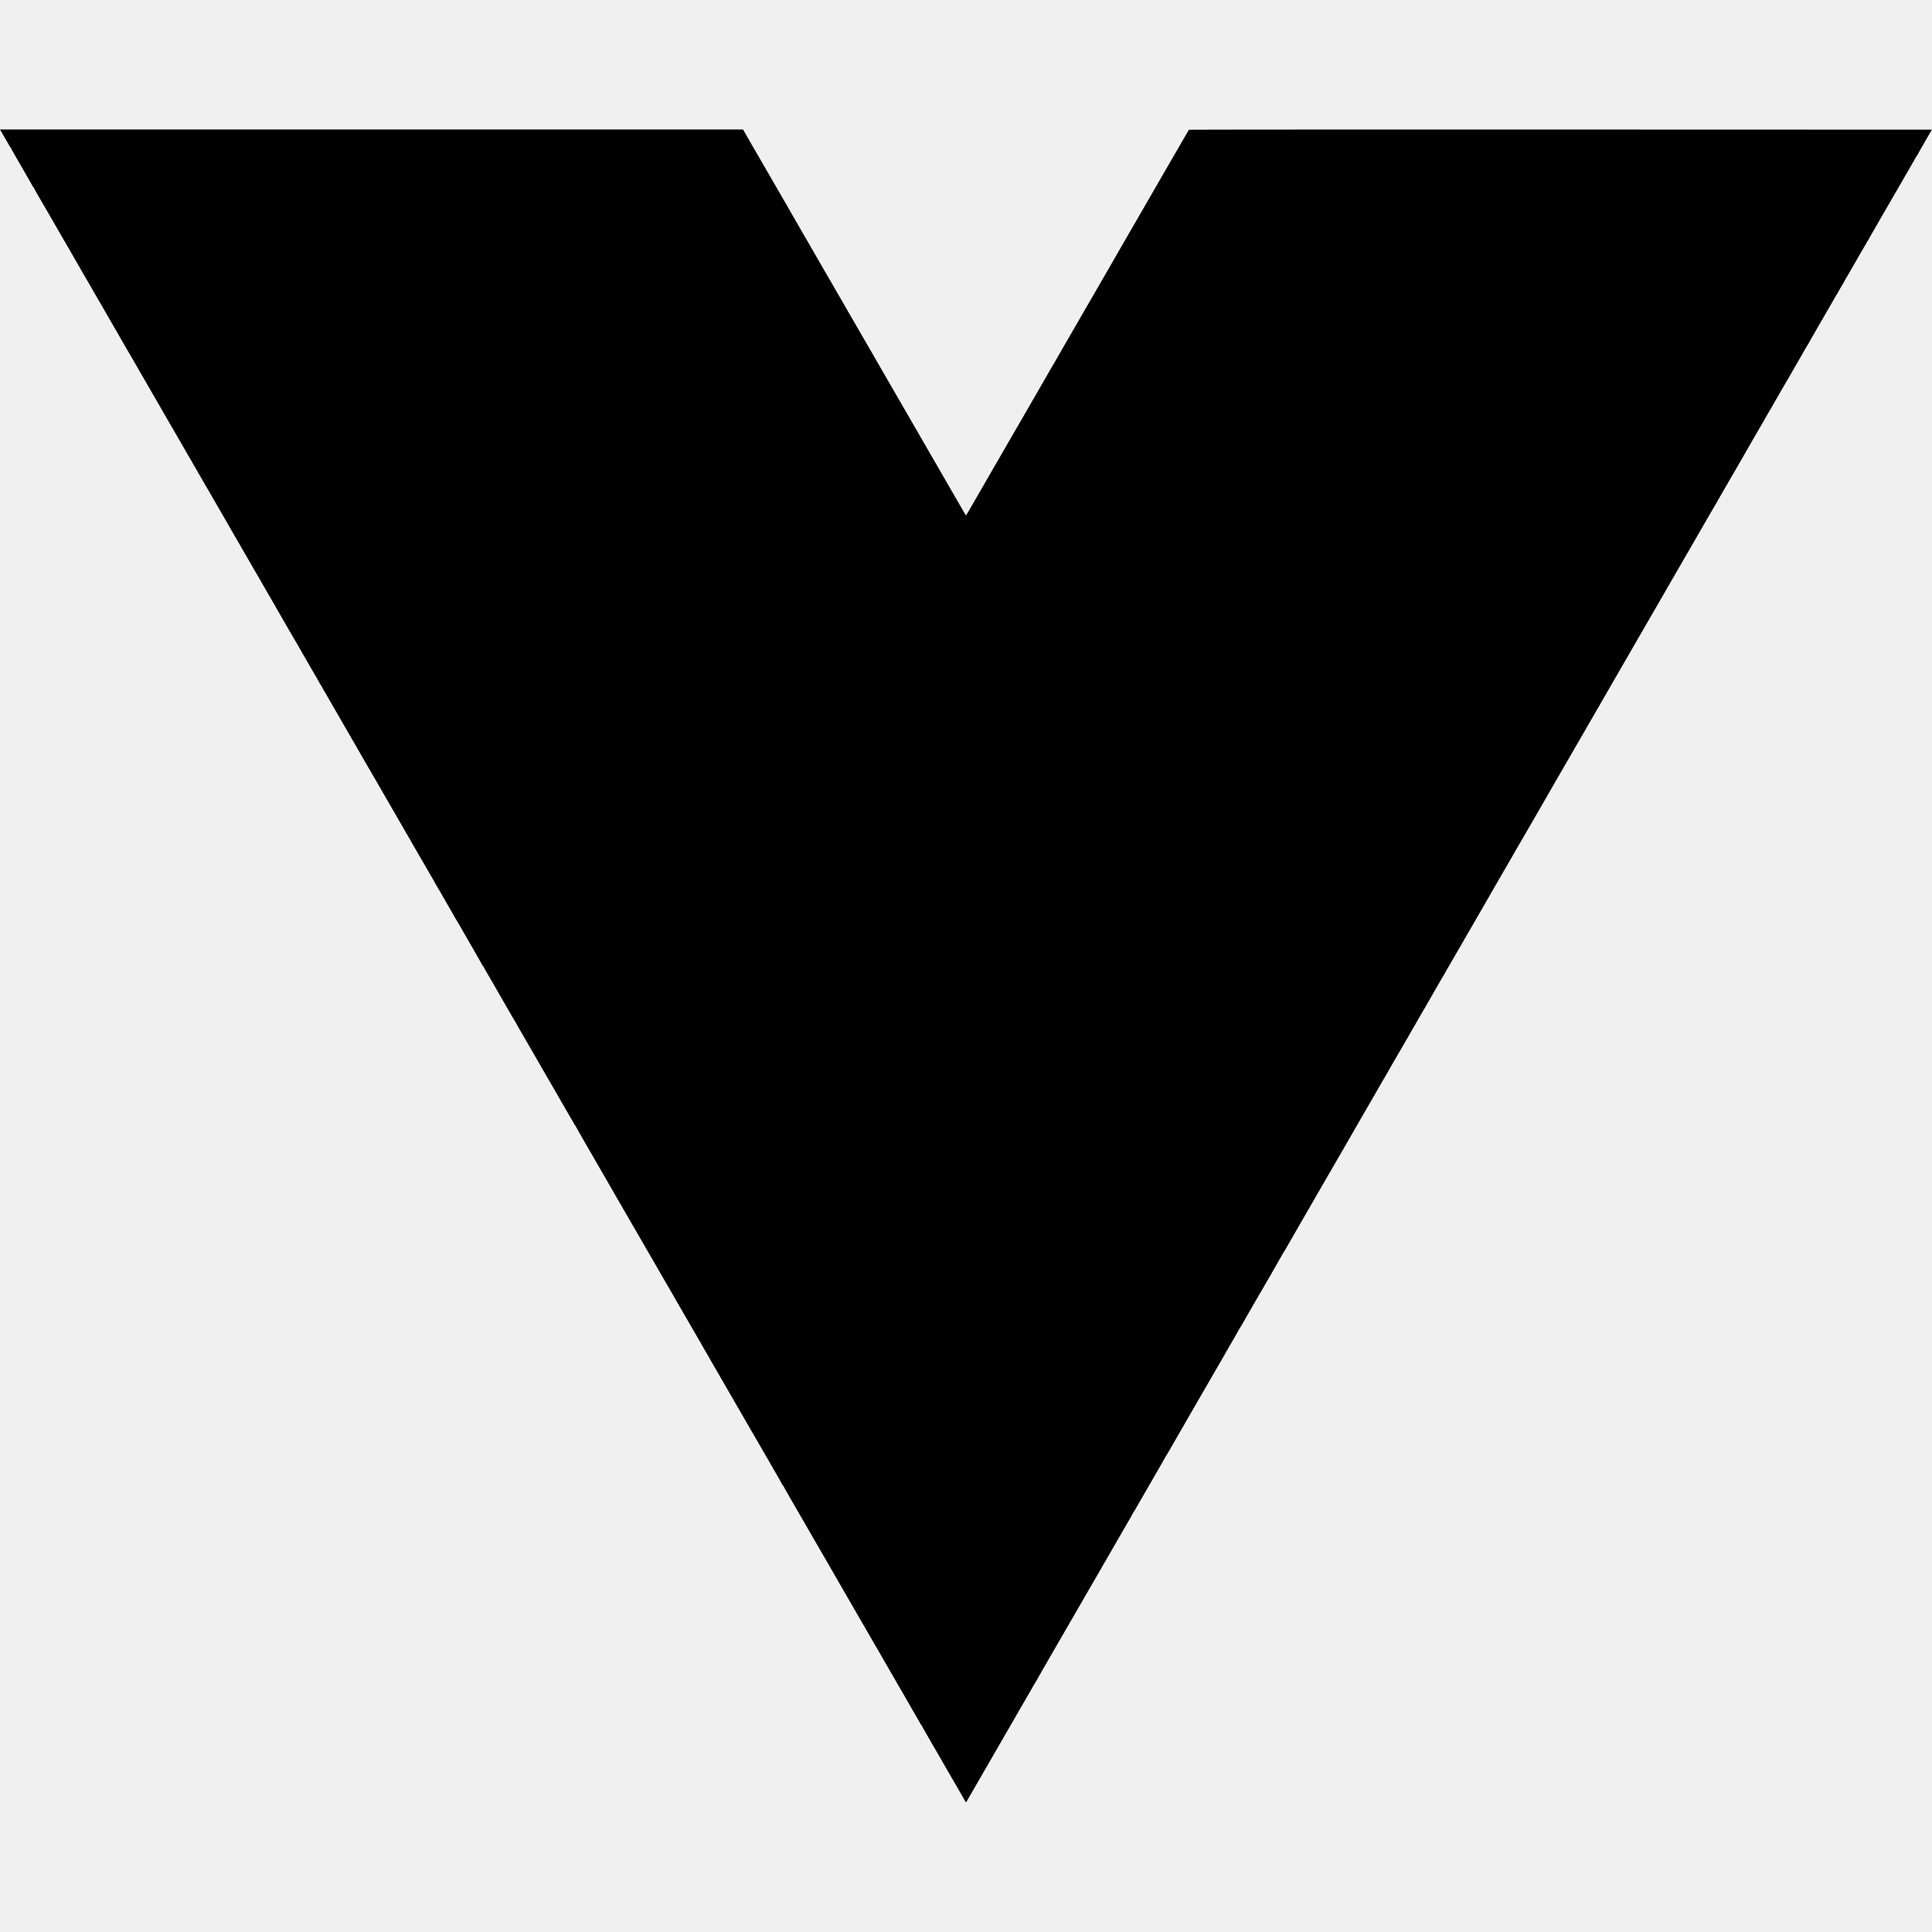
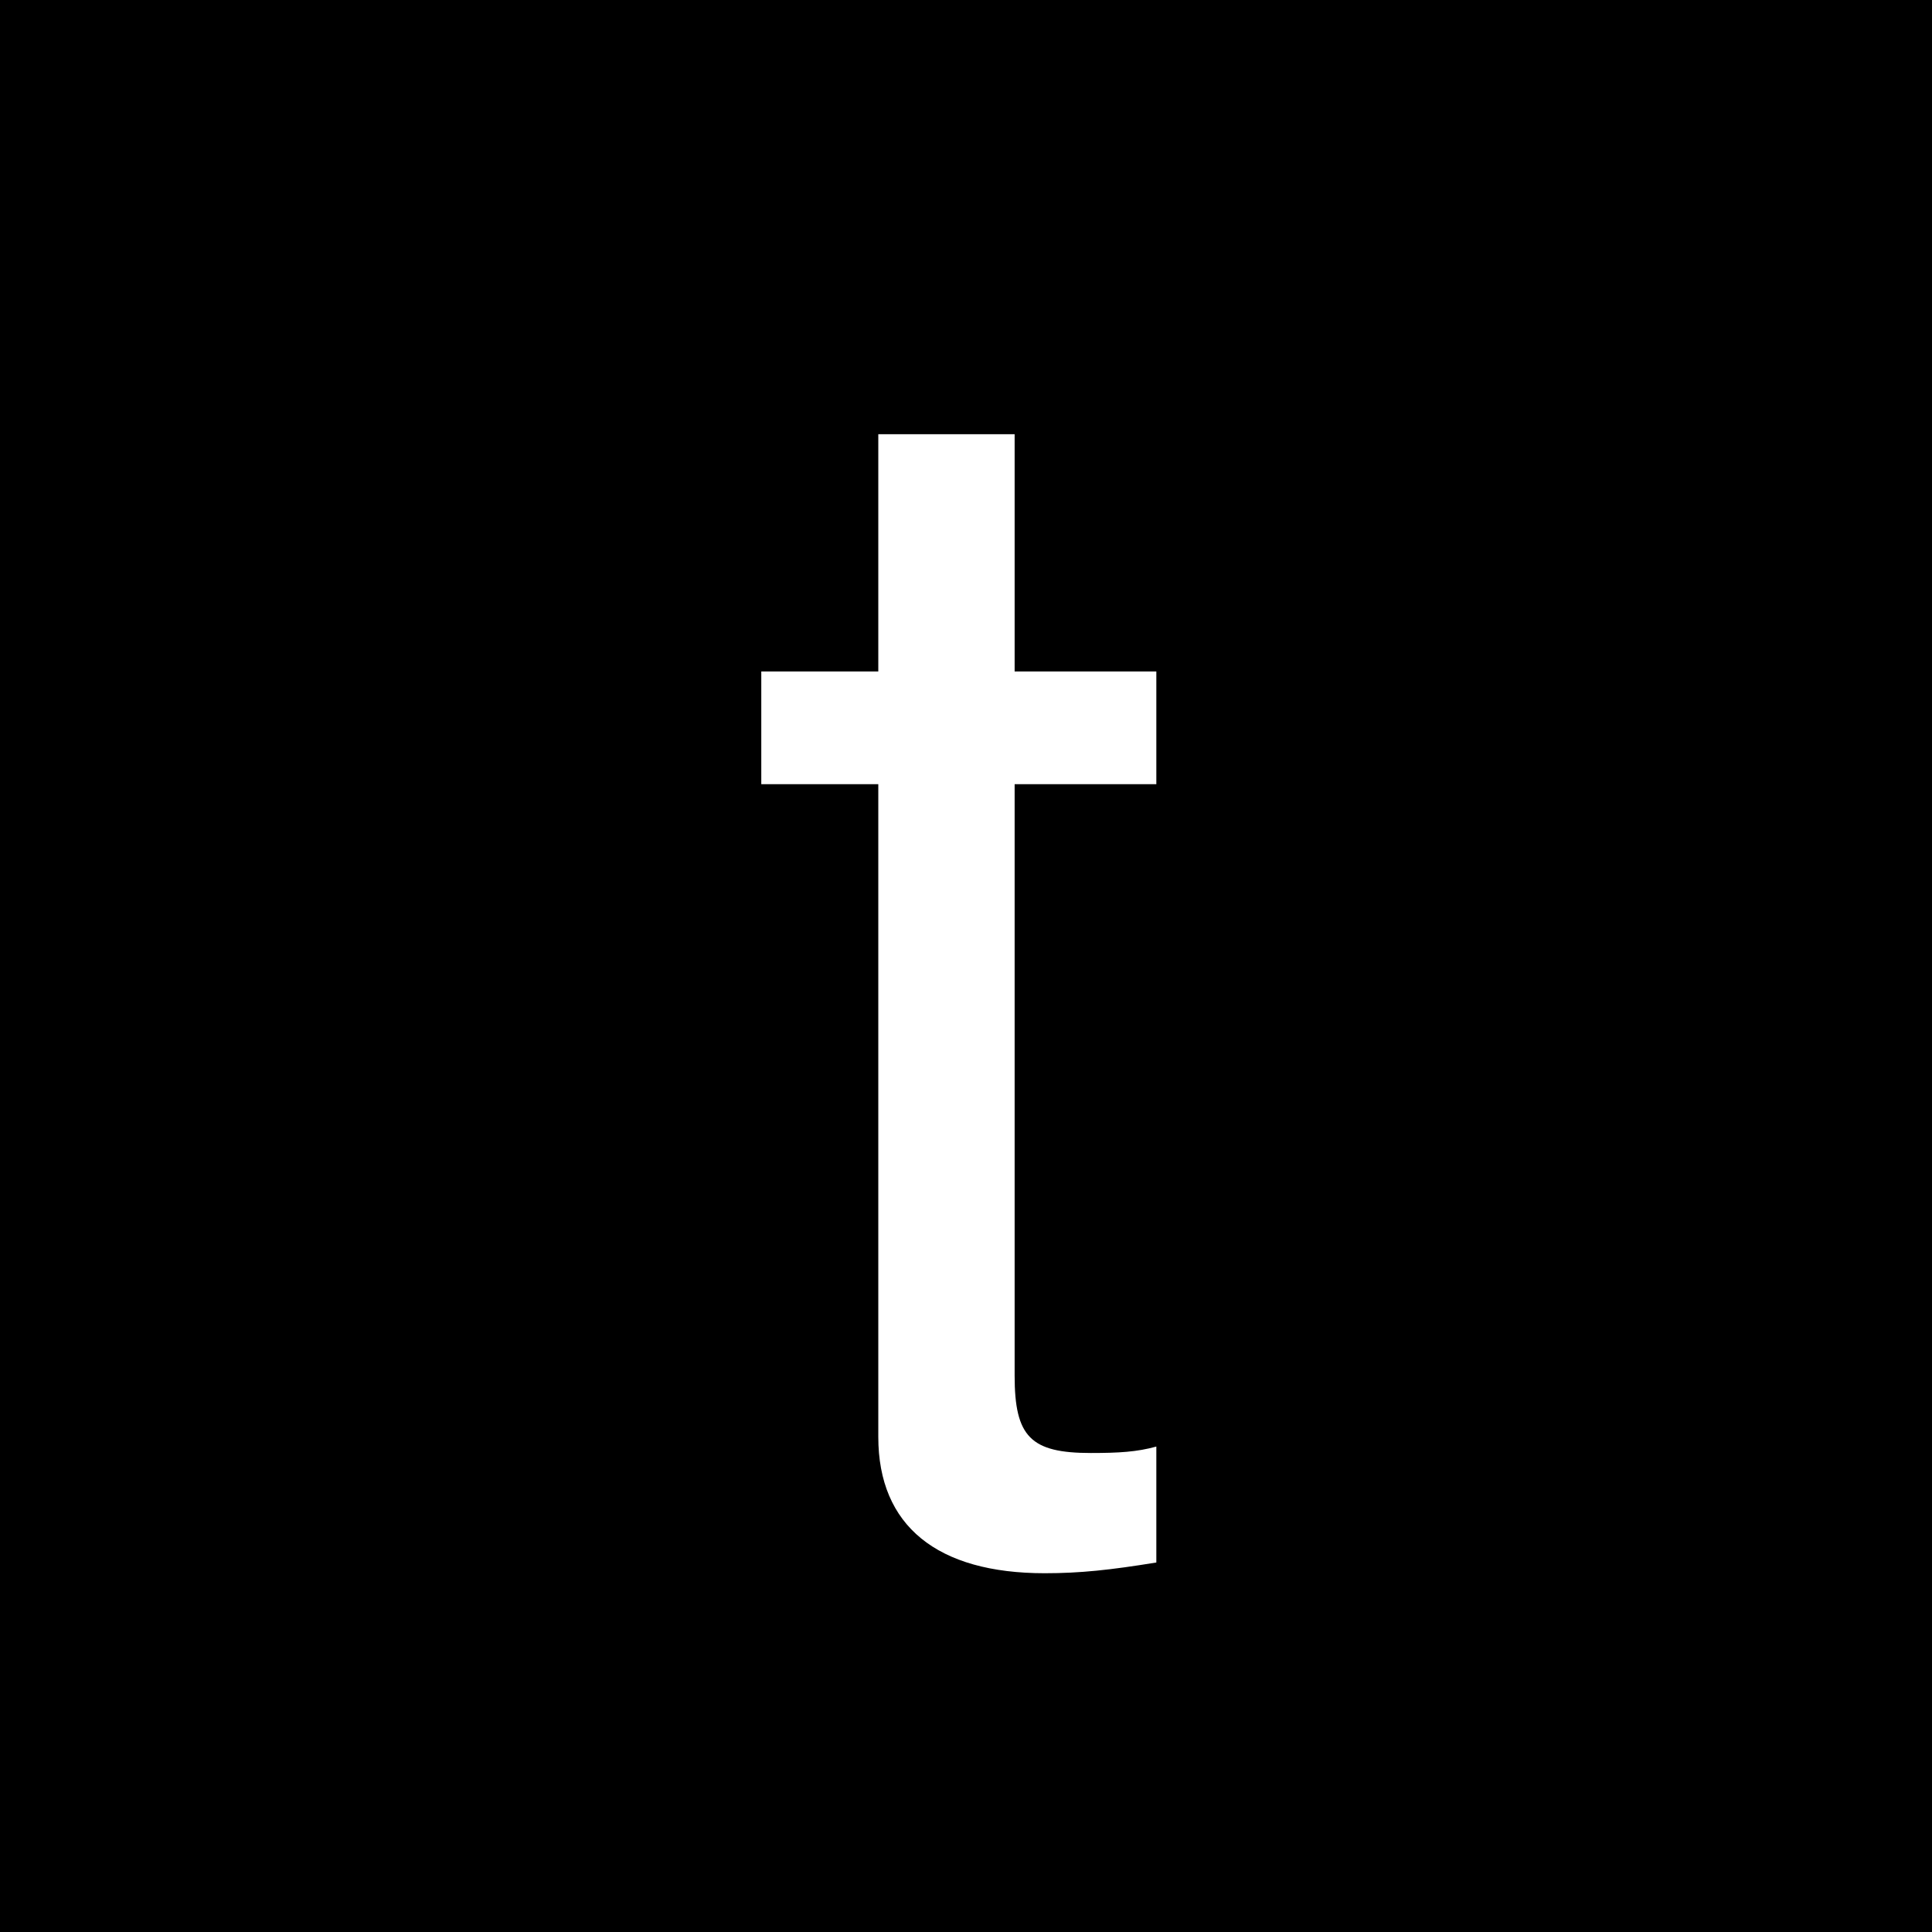
- <svg xmlns="http://www.w3.org/2000/svg" version="1.0" width="16pt" height="16pt" viewBox="0 0 16 16" preserveAspectRatio="xMidYMid meet">
-   <g transform="translate(0,16) scale(0.00032,-0.00032)" fill="#000000" stroke="none">
-     <path d="M18 46618 c45 -75 122 -207 122 -211 0 -2 25 -45 55 -95 30 -50 55 -96 55 -102 0 -5 5 -10 10 -10 6 0 10 -4 10 -9 0 -5 73 -135 161 -288 89 -153 173 -298 187 -323 14 -25 32 -57 41 -72 88 -149 187 -324 189 -335 2 -7 8 -13 13 -13 5 0 9 -4 9 -10 0 -5 46 -89 103 -187 175 -302 490 -846 507 -876 8 -16 20 -36 25 -45 28 -46 290 -498 339 -585 13 -23 74 -129 136 -236 61 -107 123 -215 137 -240 14 -25 29 -50 33 -56 5 -5 23 -37 40 -70 18 -33 38 -67 44 -75 11 -16 21 -33 63 -109 14 -25 29 -50 33 -56 4 -5 21 -35 38 -65 55 -100 261 -455 269 -465 4 -5 14 -21 20 -35 15 -29 41 -75 103 -180 24 -41 52 -88 60 -105 9 -16 57 -100 107 -185 112 -193 362 -626 380 -660 8 -14 23 -38 33 -55 11 -16 23 -37 27 -45 4 -8 26 -46 48 -85 23 -38 53 -90 67 -115 46 -81 64 -113 178 -310 62 -107 121 -210 132 -227 37 -67 56 -99 85 -148 16 -27 32 -57 36 -65 4 -8 15 -27 25 -42 9 -15 53 -89 96 -165 44 -76 177 -307 296 -513 120 -206 268 -463 330 -570 131 -227 117 -203 200 -348 36 -62 73 -125 82 -140 10 -15 21 -34 25 -42 4 -8 20 -37 36 -65 17 -27 38 -65 48 -82 49 -85 64 -111 87 -153 13 -25 28 -49 32 -55 4 -5 78 -134 165 -285 87 -151 166 -288 176 -305 10 -16 26 -43 35 -59 9 -17 125 -217 257 -445 132 -229 253 -441 270 -471 17 -30 45 -79 64 -108 18 -29 33 -54 33 -57 0 -2 20 -37 44 -77 24 -40 123 -212 221 -383 97 -170 190 -330 205 -355 16 -25 39 -65 53 -90 13 -25 81 -144 152 -265 70 -121 137 -238 150 -260 12 -22 37 -65 55 -95 18 -30 43 -73 55 -95 12 -22 48 -85 80 -140 77 -132 163 -280 190 -330 13 -22 71 -123 130 -225 59 -102 116 -199 126 -217 10 -17 29 -50 43 -72 15 -22 26 -43 26 -45 0 -2 27 -50 60 -106 33 -56 60 -103 60 -105 0 -2 55 -98 90 -155 8 -14 182 -316 239 -414 13 -22 45 -79 72 -124 27 -46 49 -86 49 -89 0 -2 14 -24 30 -48 16 -24 30 -46 30 -49 0 -5 74 -135 100 -176 5 -8 24 -42 43 -75 50 -88 58 -101 262 -455 104 -179 199 -345 213 -370 14 -25 28 -49 32 -55 4 -5 17 -26 28 -45 10 -19 62 -109 114 -200 114 -197 133 -230 170 -295 16 -27 33 -57 38 -65 17 -28 96 -165 103 -180 4 -8 16 -28 26 -45 10 -16 77 -131 148 -255 72 -124 181 -313 243 -420 62 -107 121 -209 131 -227 35 -62 323 -560 392 -678 38 -66 83 -145 100 -175 16 -30 33 -59 37 -65 4 -5 17 -27 29 -47 34 -61 56 -100 90 -156 17 -29 31 -55 31 -57 0 -2 17 -32 39 -67 21 -35 134 -229 251 -433 117 -203 235 -407 261 -451 27 -45 49 -85 49 -88 0 -4 8 -19 19 -34 15 -21 200 -341 309 -533 10 -19 33 -58 51 -87 17 -29 31 -54 31 -56 0 -2 25 -44 55 -94 30 -50 55 -95 55 -98 0 -4 6 -15 14 -23 7 -9 27 -41 43 -71 17 -30 170 -297 342 -594 171 -296 311 -542 311 -547 0 -5 5 -9 10 -9 6 0 10 -4 10 -10 0 -5 22 -47 49 -92 27 -46 58 -99 68 -118 24 -43 81 -140 93 -160 5 -8 66 -114 135 -235 69 -121 130 -227 135 -235 12 -21 259 -447 283 -490 10 -19 28 -47 38 -62 11 -14 19 -29 19 -32 0 -3 37 -69 83 -148 99 -170 305 -526 337 -583 13 -22 31 -53 41 -70 11 -16 22 -37 26 -45 7 -14 82 -146 103 -180 14 -24 181 -311 205 -355 13 -22 46 -80 75 -130 29 -49 64 -110 78 -135 14 -25 51 -88 82 -140 31 -52 59 -102 63 -110 4 -8 18 -33 31 -55 205 -353 284 -489 309 -535 17 -30 45 -78 62 -106 18 -28 36 -60 39 -72 4 -12 12 -22 17 -22 5 0 9 -4 9 -10 0 -5 109 -197 241 -427 133 -230 250 -431 259 -448 51 -90 222 -385 280 -485 37 -63 78 -135 92 -160 14 -25 67 -117 118 -205 51 -88 101 -175 111 -193 34 -58 55 -95 149 -257 51 -88 101 -173 110 -190 9 -16 76 -131 147 -255 72 -124 140 -241 151 -260 61 -108 281 -489 355 -615 38 -66 77 -133 87 -150 35 -63 91 -161 100 -175 14 -23 99 -169 128 -220 54 -97 135 -235 142 -245 4 -5 20 -32 35 -60 26 -48 238 -416 276 -480 10 -16 26 -46 37 -65 30 -53 382 -661 403 -695 10 -16 22 -37 26 -45 4 -8 26 -48 50 -88 24 -41 43 -75 43 -77 0 -2 22 -40 50 -85 27 -45 50 -84 50 -86 0 -3 38 -69 83 -147 84 -142 302 -520 340 -587 10 -19 34 -60 52 -90 18 -30 44 -75 57 -100 14 -25 45 -79 70 -120 25 -41 56 -96 70 -121 14 -25 77 -133 138 -240 62 -107 122 -210 132 -229 25 -43 310 -535 337 -581 11 -19 26 -45 34 -59 17 -32 238 -414 266 -460 11 -19 24 -41 28 -49 3 -7 75 -133 160 -278 84 -146 153 -269 153 -274 0 -5 5 -9 10 -9 6 0 10 -4 10 -10 0 -5 82 -150 181 -322 182 -314 201 -346 240 -415 12 -21 80 -139 152 -263 71 -124 141 -245 155 -270 14 -25 28 -49 32 -55 6 -8 145 -248 220 -380 37 -66 209 -362 229 -395 11 -19 24 -42 28 -49 4 -8 67 -118 140 -243 73 -125 133 -230 133 -233 0 -2 15 -28 33 -57 19 -29 47 -78 64 -108 17 -30 53 -93 79 -139 53 -90 82 -141 157 -272 82 -142 115 -199 381 -659 142 -245 268 -463 281 -485 12 -22 71 -125 132 -230 60 -104 172 -298 248 -430 76 -132 146 -253 156 -270 11 -16 22 -36 26 -44 3 -8 30 -54 60 -103 29 -49 53 -91 53 -93 0 -3 18 -34 40 -70 22 -36 40 -67 40 -69 0 -2 37 -66 81 -142 45 -77 98 -168 119 -204 20 -36 47 -81 58 -100 12 -19 27 -47 33 -62 6 -16 15 -28 20 -28 5 0 9 -4 9 -9 0 -6 63 -118 140 -251 77 -133 140 -243 140 -245 0 -2 18 -33 41 -70 22 -37 49 -83 60 -101 10 -19 29 -51 40 -71 25 -45 109 -189 126 -218 7 -11 17 -29 22 -40 6 -11 22 -38 35 -60 14 -22 37 -62 52 -90 14 -27 35 -62 45 -77 11 -14 19 -29 19 -32 0 -3 18 -35 40 -71 22 -36 40 -67 40 -69 0 -2 19 -35 42 -72 23 -38 55 -94 72 -124 26 -47 139 -244 171 -298 6 -9 21 -36 34 -60 28 -48 37 -51 51 -19 6 12 19 36 29 52 10 17 27 46 38 65 11 19 104 181 208 360 103 179 199 345 213 370 14 25 42 74 64 109 21 34 38 65 38 67 0 2 18 33 40 69 22 36 40 67 40 69 0 3 177 310 199 346 16 26 136 234 140 244 2 5 25 44 52 88 27 44 49 81 49 84 0 2 18 34 40 70 22 36 40 67 40 69 0 2 20 36 43 77 35 58 169 289 297 513 9 17 50 86 90 155 40 69 86 150 103 180 16 30 35 62 41 70 6 8 16 24 22 35 35 64 72 129 167 293 59 100 116 199 127 220 11 20 30 53 41 72 43 72 1070 1850 1121 1940 14 25 65 113 113 195 48 83 96 166 107 185 10 19 28 50 38 68 11 18 73 124 137 235 64 111 175 303 246 427 71 124 173 299 225 390 52 91 116 202 143 248 27 45 49 85 49 89 0 4 6 14 14 22 7 9 28 43 46 76 26 47 251 436 378 655 11 19 29 51 40 70 11 19 101 176 201 348 99 172 181 317 181 323 0 5 5 9 10 9 6 0 10 5 10 11 0 6 8 23 18 37 11 15 32 52 49 82 16 30 130 228 253 440 122 212 234 405 248 430 13 25 39 70 57 100 39 65 69 117 130 225 25 44 50 87 55 95 12 19 78 134 220 380 61 107 129 224 150 260 161 277 222 382 246 425 15 28 47 83 71 123 24 41 43 78 43 83 0 5 4 9 8 9 4 0 13 12 19 28 7 15 23 45 36 67 66 110 277 478 277 483 0 3 6 13 14 21 7 9 27 41 43 71 17 30 45 80 63 110 34 57 375 649 394 685 6 11 16 27 22 35 6 8 26 42 44 75 18 33 41 74 51 90 10 17 24 41 32 55 54 97 72 128 88 152 11 14 19 28 19 30 0 3 79 141 175 308 96 167 175 305 175 308 0 3 6 13 14 21 7 9 26 39 41 66 33 60 276 483 338 587 24 40 46 80 50 88 4 8 13 24 20 35 14 23 95 163 125 215 11 19 52 91 92 160 40 69 80 139 90 155 9 17 103 179 207 360 105 182 200 346 211 365 103 181 463 802 489 845 7 11 15 27 19 35 4 8 29 51 55 95 64 110 828 1433 848 1470 9 17 24 41 33 55 9 14 29 48 45 77 15 28 52 93 82 145 30 51 62 107 71 123 17 30 231 398 400 690 51 88 103 179 115 202 12 23 26 48 32 55 6 7 24 38 40 68 17 30 61 107 98 170 37 63 84 144 103 180 19 36 41 72 48 81 8 8 14 18 14 21 0 4 27 51 59 106 32 55 72 124 89 154 16 29 71 125 122 213 51 88 104 180 118 205 13 25 28 50 32 55 4 6 17 26 28 45 11 19 45 80 77 135 31 55 66 116 77 135 11 19 88 152 171 295 401 694 620 1072 650 1125 11 19 87 152 170 295 83 143 158 273 166 288 9 16 21 36 26 45 6 9 31 52 55 96 25 43 54 94 66 115 11 20 95 164 186 321 91 157 173 299 182 315 9 17 26 46 37 65 12 19 66 114 121 210 56 96 108 186 117 200 8 14 24 40 34 59 24 45 383 664 412 713 5 9 17 29 26 45 15 28 120 210 241 419 36 61 68 117 72 125 4 8 12 23 19 34 35 57 245 420 262 453 11 20 35 61 53 90 17 29 32 54 32 56 0 3 28 51 62 108 33 57 70 119 80 138 10 19 23 42 28 50 5 8 32 53 59 100 27 47 149 258 271 470 122 212 234 405 248 430 30 53 62 108 80 135 6 11 15 27 19 35 4 8 85 150 181 315 96 165 187 323 202 350 31 56 116 202 130 225 5 8 25 42 43 75 19 33 92 159 162 280 149 257 157 271 202 350 19 33 38 67 43 75 9 14 228 392 275 475 12 22 55 96 95 165 40 69 80 139 90 155 24 42 202 350 221 383 9 15 27 47 41 72 14 25 75 131 136 236 61 106 121 210 134 232 99 172 271 470 279 482 5 8 23 40 40 70 18 30 81 141 142 245 60 105 121 210 135 235 14 25 71 124 127 220 56 96 143 247 194 335 51 88 96 167 102 175 14 24 180 311 204 355 23 43 340 590 356 615 5 8 50 87 101 175 171 301 517 898 582 1008 25 43 46 81 46 83 0 2 12 23 27 47 14 23 40 67 56 97 16 30 35 62 42 70 7 8 15 22 18 30 4 8 20 38 37 65 16 28 33 57 37 65 6 12 111 196 143 250 5 8 55 95 112 193 57 98 113 195 126 215 12 20 27 46 32 57 6 11 14 27 20 35 5 8 76 130 156 270 80 140 165 287 187 325 23 39 52 90 66 115 13 25 30 52 37 61 8 8 14 18 14 21 0 4 41 77 92 165 50 87 175 302 276 478 101 176 208 360 236 408 28 49 67 117 86 152 19 35 41 70 48 77 6 6 12 15 12 19 0 7 124 224 167 291 12 21 23 40 23 42 0 2 21 40 46 83 26 43 55 92 64 109 54 95 327 568 354 614 19 30 45 75 59 100 71 128 82 145 89 148 4 2 8 8 8 13 0 5 42 82 94 172 311 538 496 858 518 897 14 25 40 70 58 100 18 30 42 71 53 90 10 19 79 139 152 265 73 127 142 246 153 265 10 19 43 76 72 125 29 50 63 108 75 130 65 116 80 140 87 143 4 2 8 8 8 12 0 8 114 212 140 250 6 8 14 24 20 35 5 11 54 97 108 190 l100 170 -9611 3 c-5286 1 -9614 -1 -9618 -5 -5 -6 -419 -719 -619 -1068 -89 -155 -267 -463 -323 -560 -38 -66 -81 -140 -95 -165 -31 -56 -263 -457 -526 -910 -110 -190 -224 -388 -254 -440 -29 -52 -61 -109 -71 -125 -23 -39 -243 -420 -268 -465 -11 -19 -204 -352 -428 -740 -224 -388 -477 -826 -563 -975 -85 -148 -185 -322 -222 -385 -37 -63 -120 -207 -185 -320 -65 -113 -177 -306 -248 -430 -72 -124 -172 -297 -222 -385 -51 -88 -142 -245 -202 -350 -131 -226 -247 -427 -408 -705 -65 -113 -249 -432 -410 -710 -160 -278 -388 -673 -506 -877 -118 -205 -216 -373 -219 -373 -3 0 -52 82 -109 183 -58 100 -144 250 -192 332 -95 164 -402 696 -647 1120 -85 149 -228 396 -317 550 -212 365 -982 1700 -1008 1745 -10 19 -43 76 -72 125 -29 50 -64 110 -77 135 -14 25 -63 110 -110 190 -47 80 -96 165 -110 190 -14 25 -99 171 -188 325 -89 154 -174 300 -188 325 -13 25 -64 113 -112 195 -48 83 -140 242 -205 355 -65 113 -183 317 -263 454 -79 137 -152 264 -163 282 -50 89 -335 583 -354 614 -12 19 -34 58 -50 85 -15 28 -129 226 -253 440 -124 215 -235 408 -247 430 -12 22 -69 121 -127 220 -58 99 -226 389 -373 645 -148 256 -324 561 -392 678 -67 117 -134 232 -147 255 -13 23 -33 59 -46 80 l-22 37 -9615 0 -9615 0 20 -32z" />
+ <svg xmlns="http://www.w3.org/2000/svg" width="500" height="500">
+   <g>
+     <rect fill="#000000" id="canvas_background" height="502" width="502" y="-1" x="-1" />
+     <g display="none" overflow="visible" y="0" x="0" height="100%" width="100%" id="canvasGrid">
+       <rect fill="url(#gridpattern)" stroke-width="0" y="0" x="0" height="100%" width="100%" />
+     </g>
+   </g>
+   <g>
+     <text stroke="#000" transform="matrix(17.78071,0,0,17.78071,-2529.819,-1393.91) " xml:space="preserve" text-anchor="start" font-family="Helvetica, Arial, sans-serif" font-size="24" id="svg_2" y="100.748" x="153.015" stroke-opacity="null" stroke-width="0" fill="#ffffff">t</text>
  </g>
</svg>
